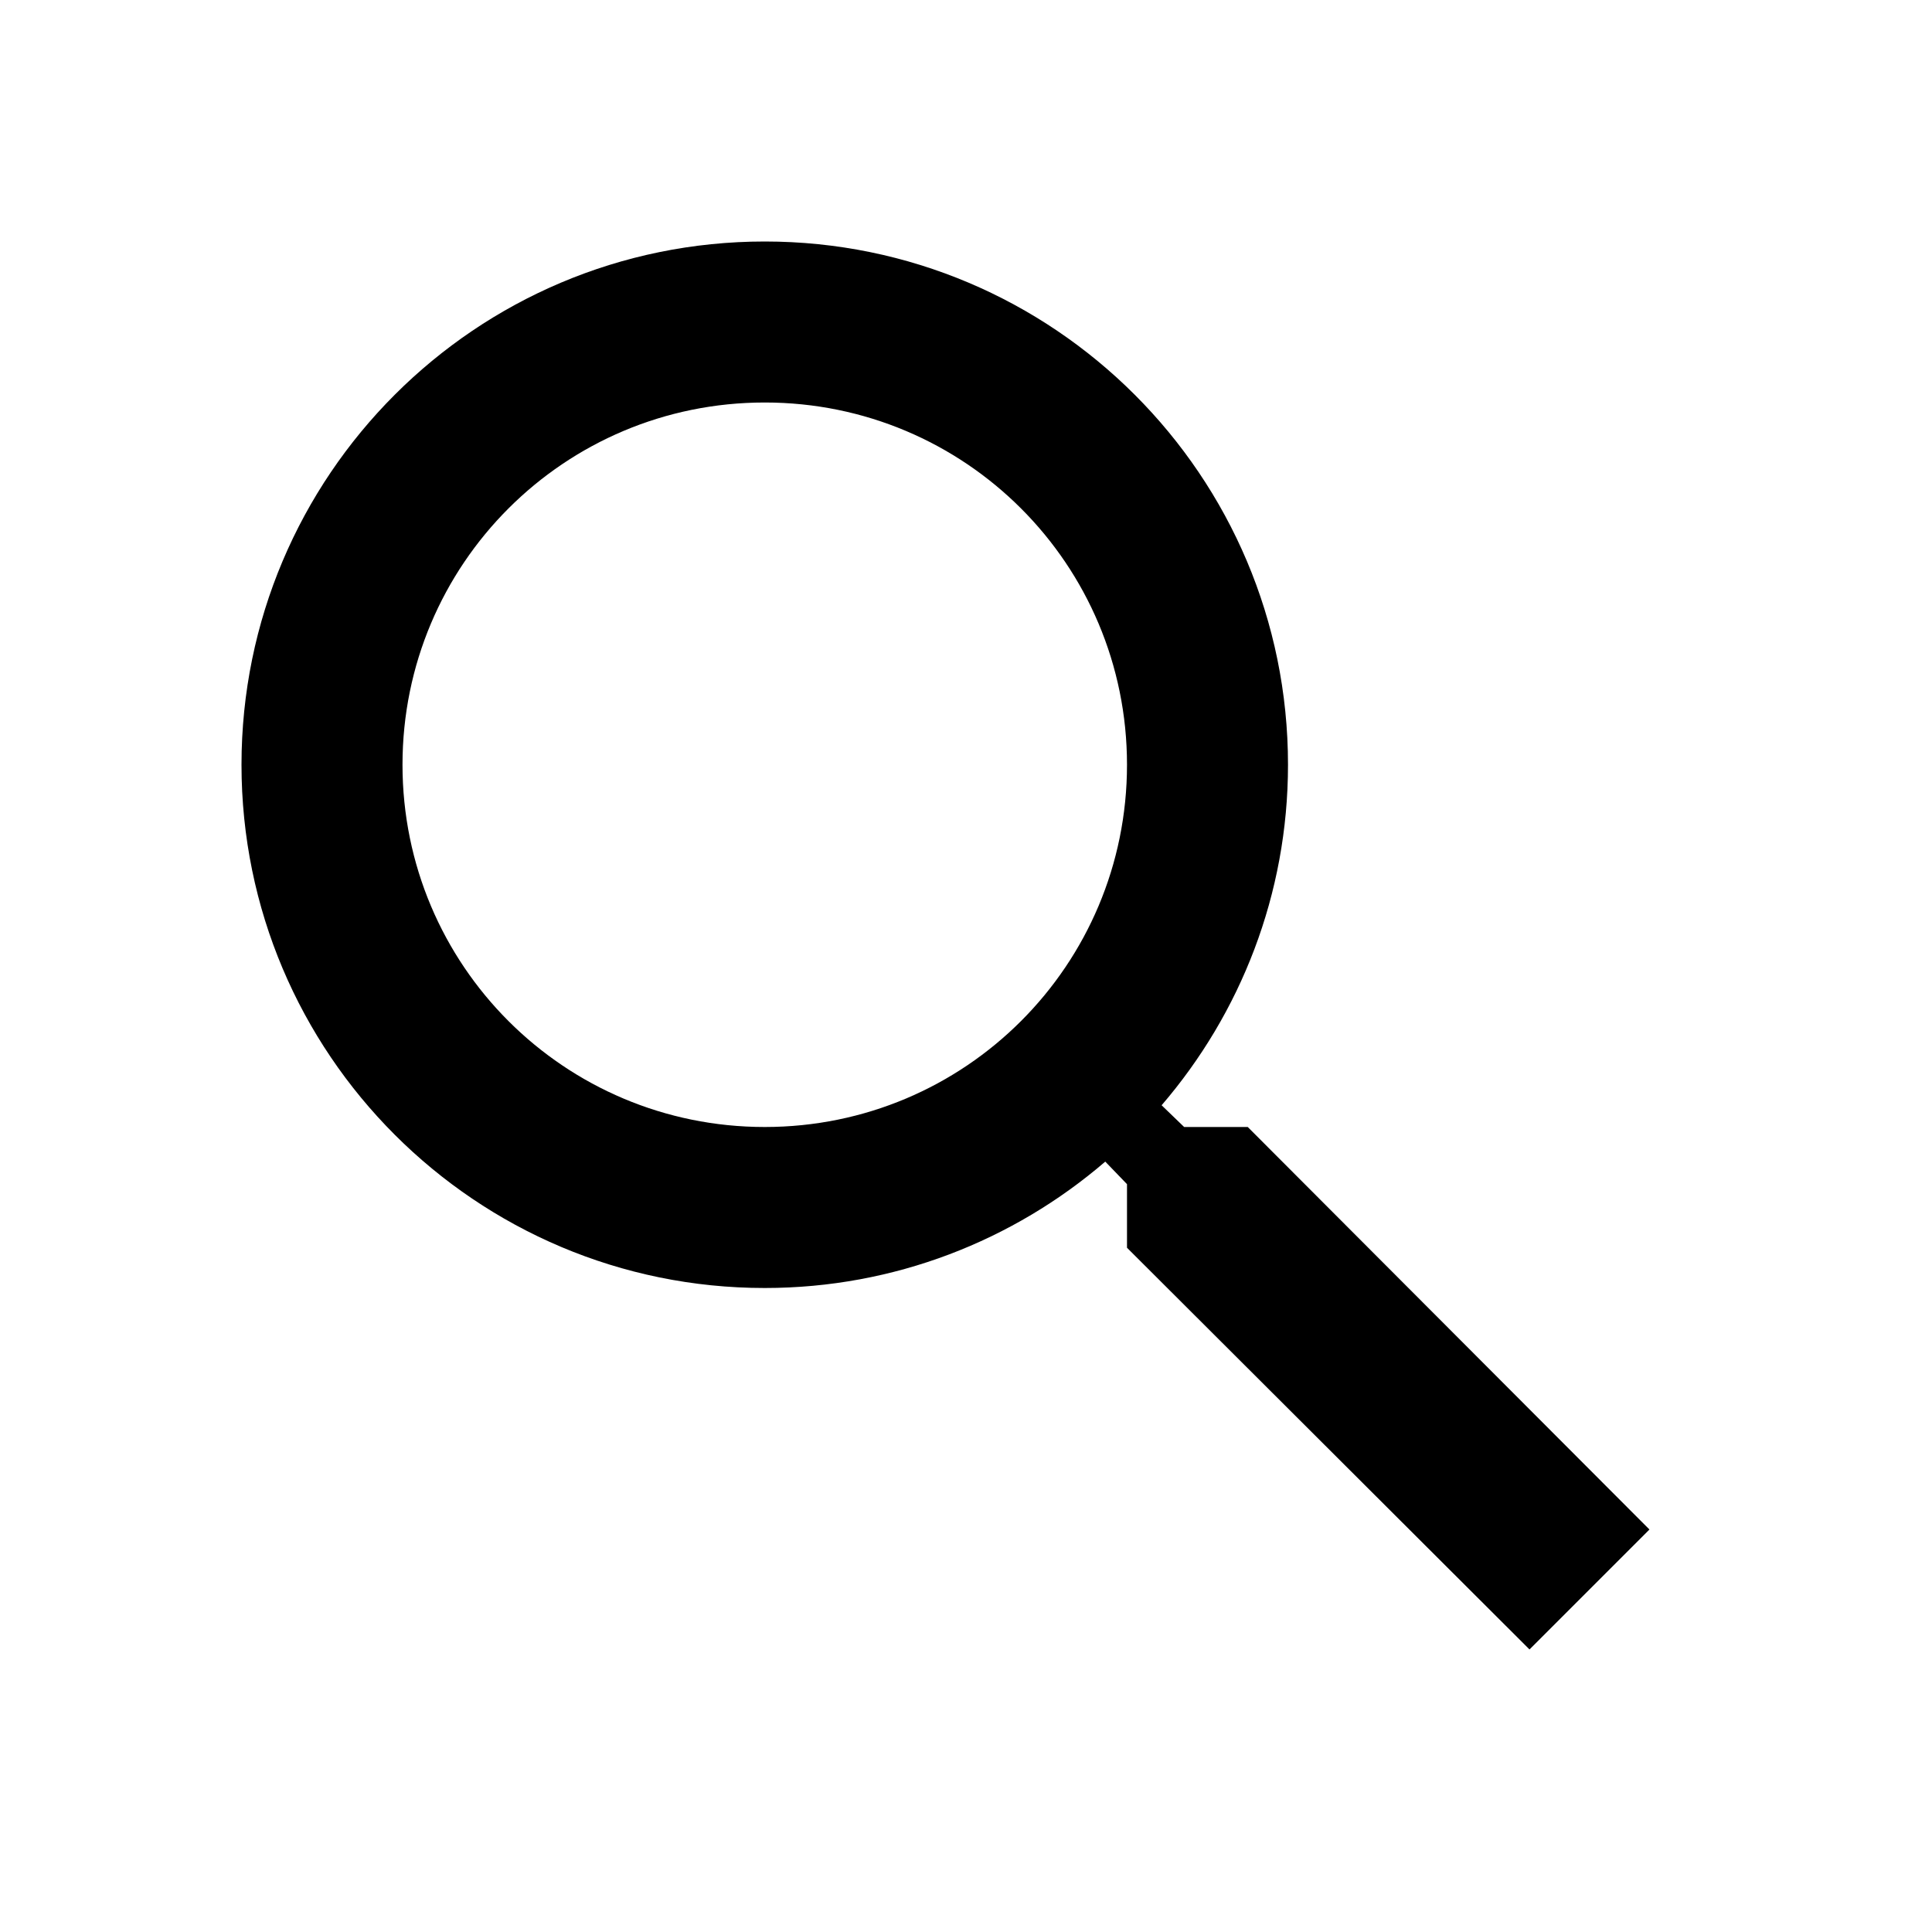
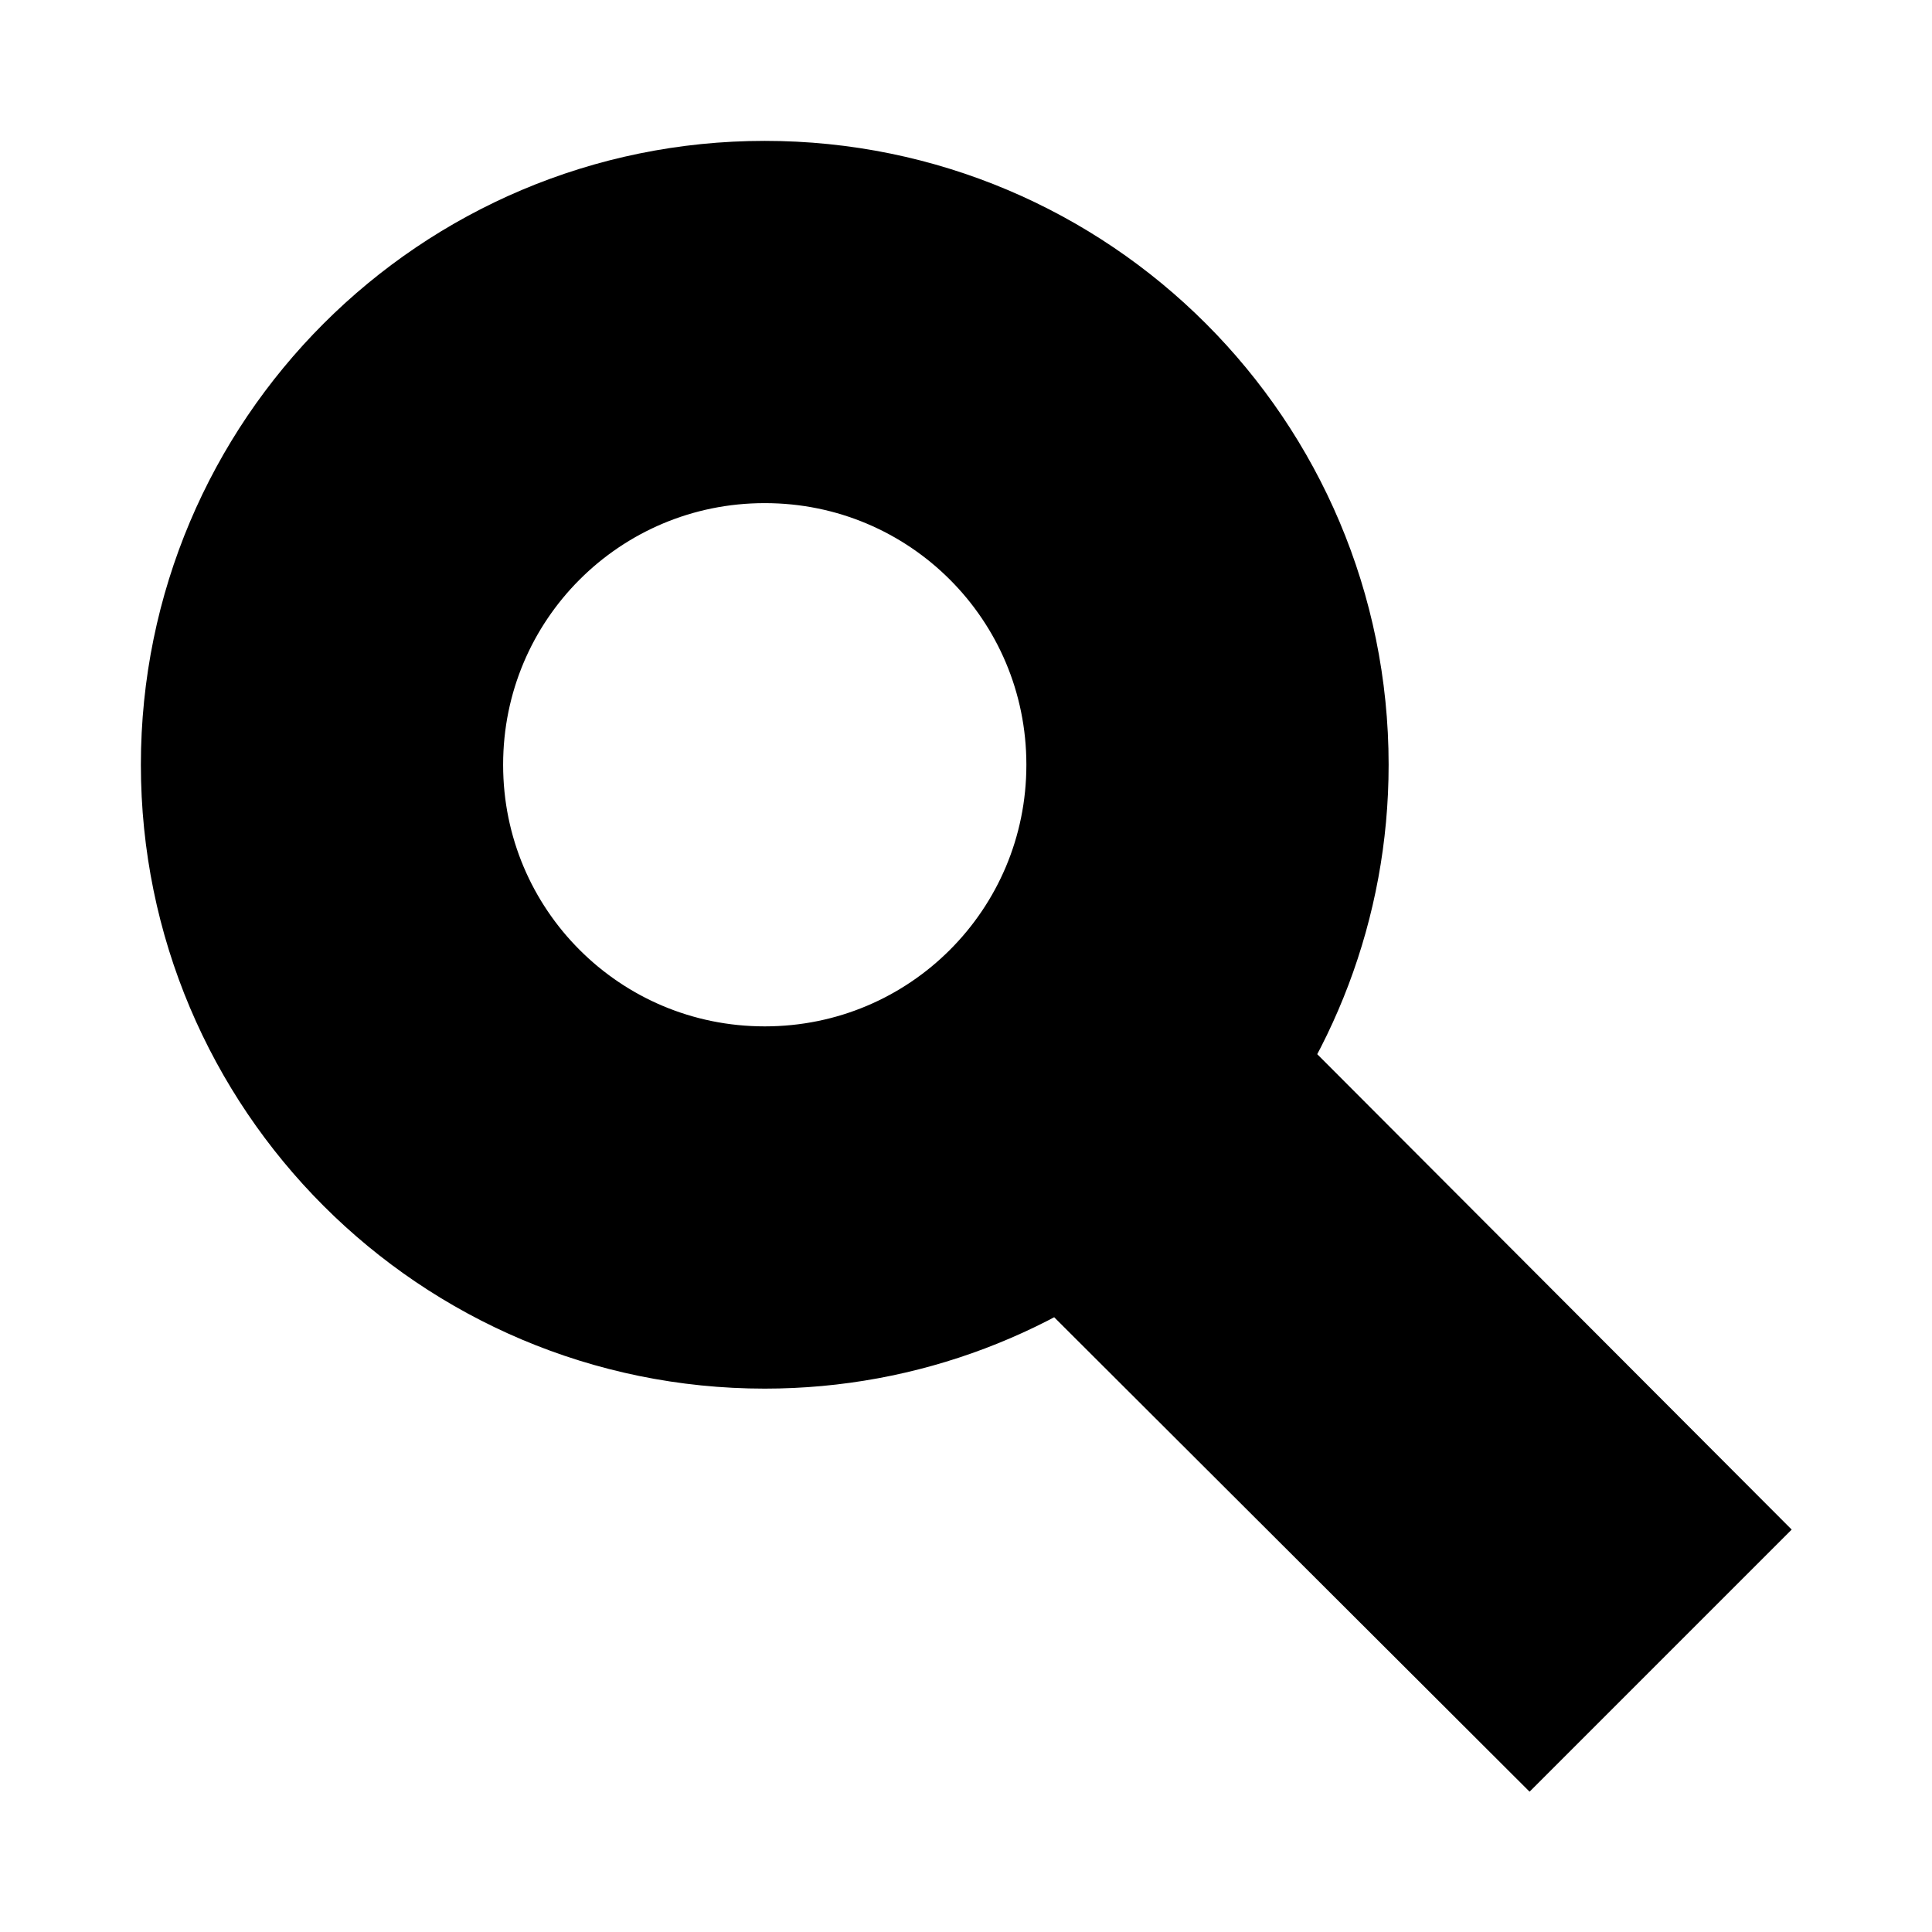
- <svg xmlns="http://www.w3.org/2000/svg" fill="#000000" height="24" viewBox="0 0 24 24" width="24">
-   <path d="M15.5 14h-.79l-.28-.27C15.41 12.59 16 11.11 16 9.5 16 5.91 13.09 3 9.5 3S3 5.91 3 9.5 5.91 16 9.5 16c1.61 0 3.09-.59 4.23-1.57l.27.28v.79l5 4.99L20.49 19l-4.99-5zm-6 0C7.01 14 5 11.99 5 9.5S7.01 5 9.5 5 14 7.01 14 9.5 11.99 14 9.5 14z" />
-   <path d="M0 0h24v24H0z" fill="none" />
+ <svg xmlns="http://www.w3.org/2000/svg" fill="#000000" stroke-linecap="round" stroke-width="2.5" height="24" viewBox="0 0 24 24" width="24">
+   <path stroke="black" stroke-linecap="round" stroke-width="2.5" d="M15.5 14h-.79l-.28-.27C15.41 12.59 16 11.11 16 9.5 16 5.91 13.09 3 9.5 3S3 5.91 3 9.5 5.91 16 9.5 16c1.61 0 3.09-.59 4.23-1.57l.27.28v.79l5 4.99L20.49 19l-4.99-5zm-6 0C7.01 14 5 11.99 5 9.5S7.01 5 9.5 5 14 7.01 14 9.5 11.99 14 9.5 14z" />
+   <path stroke-linecap="round" stroke-width="2.5" d="M0 0h24v24H0z" fill="none" />
</svg>
